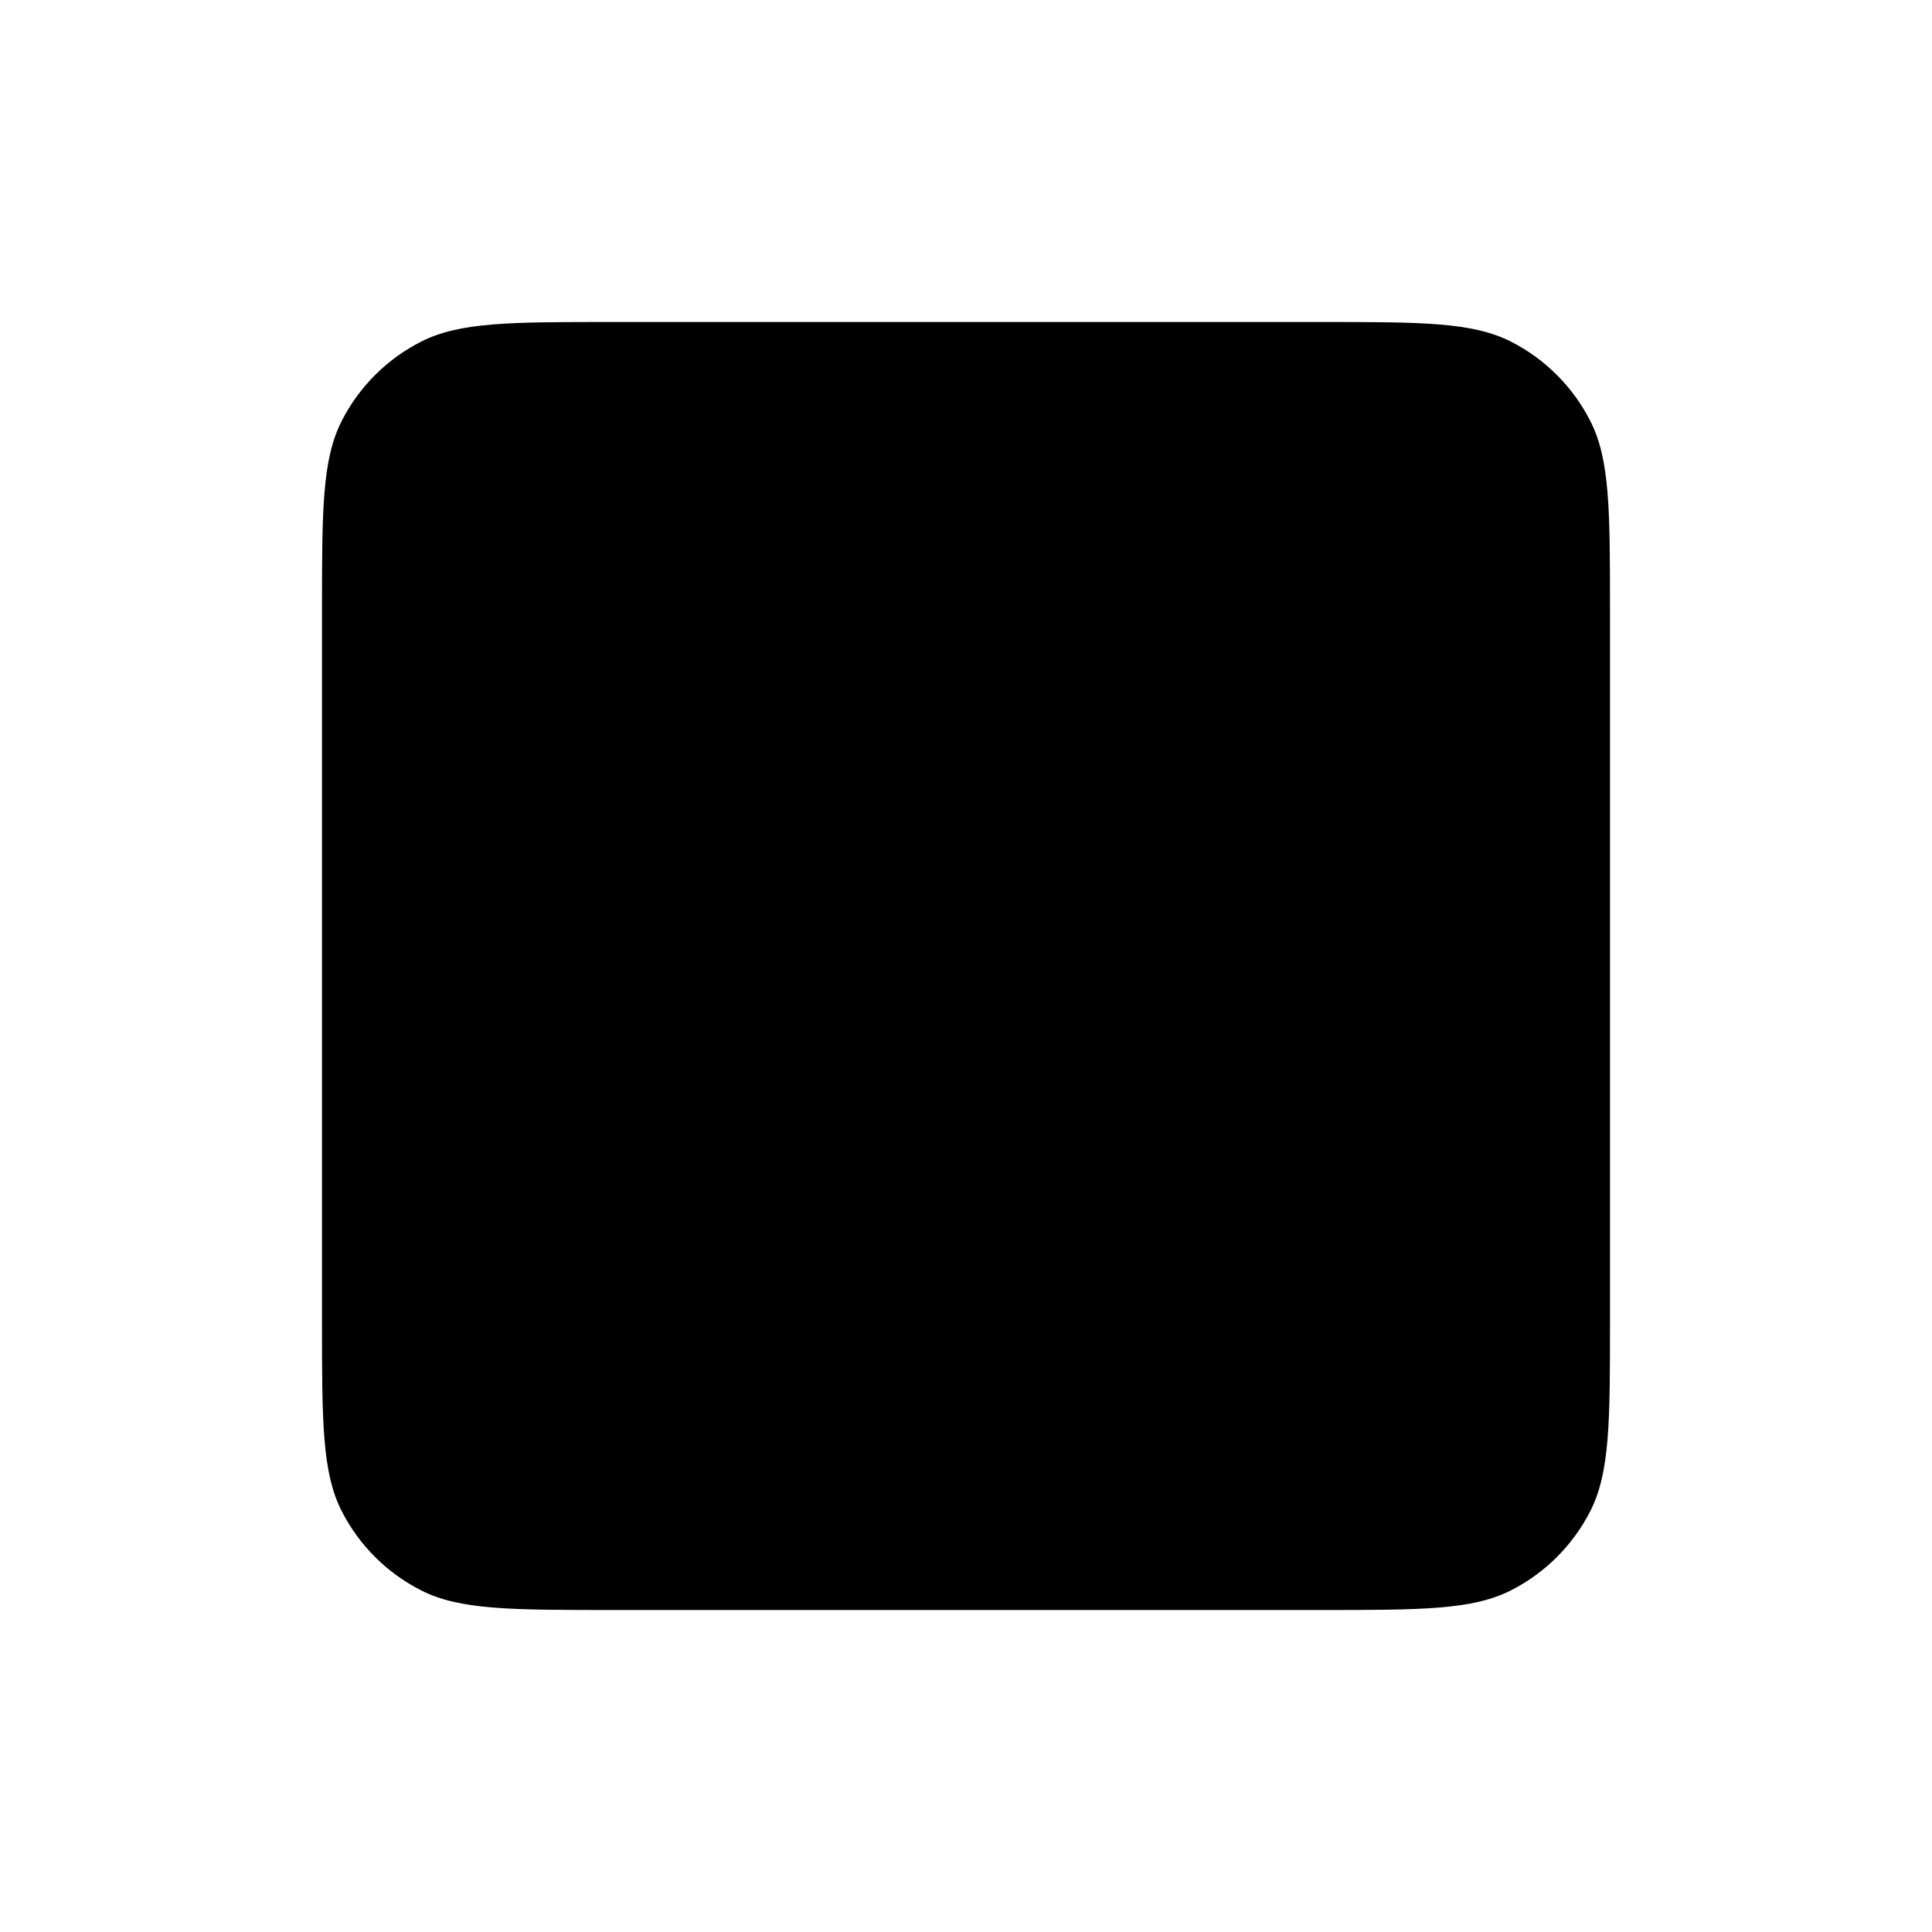
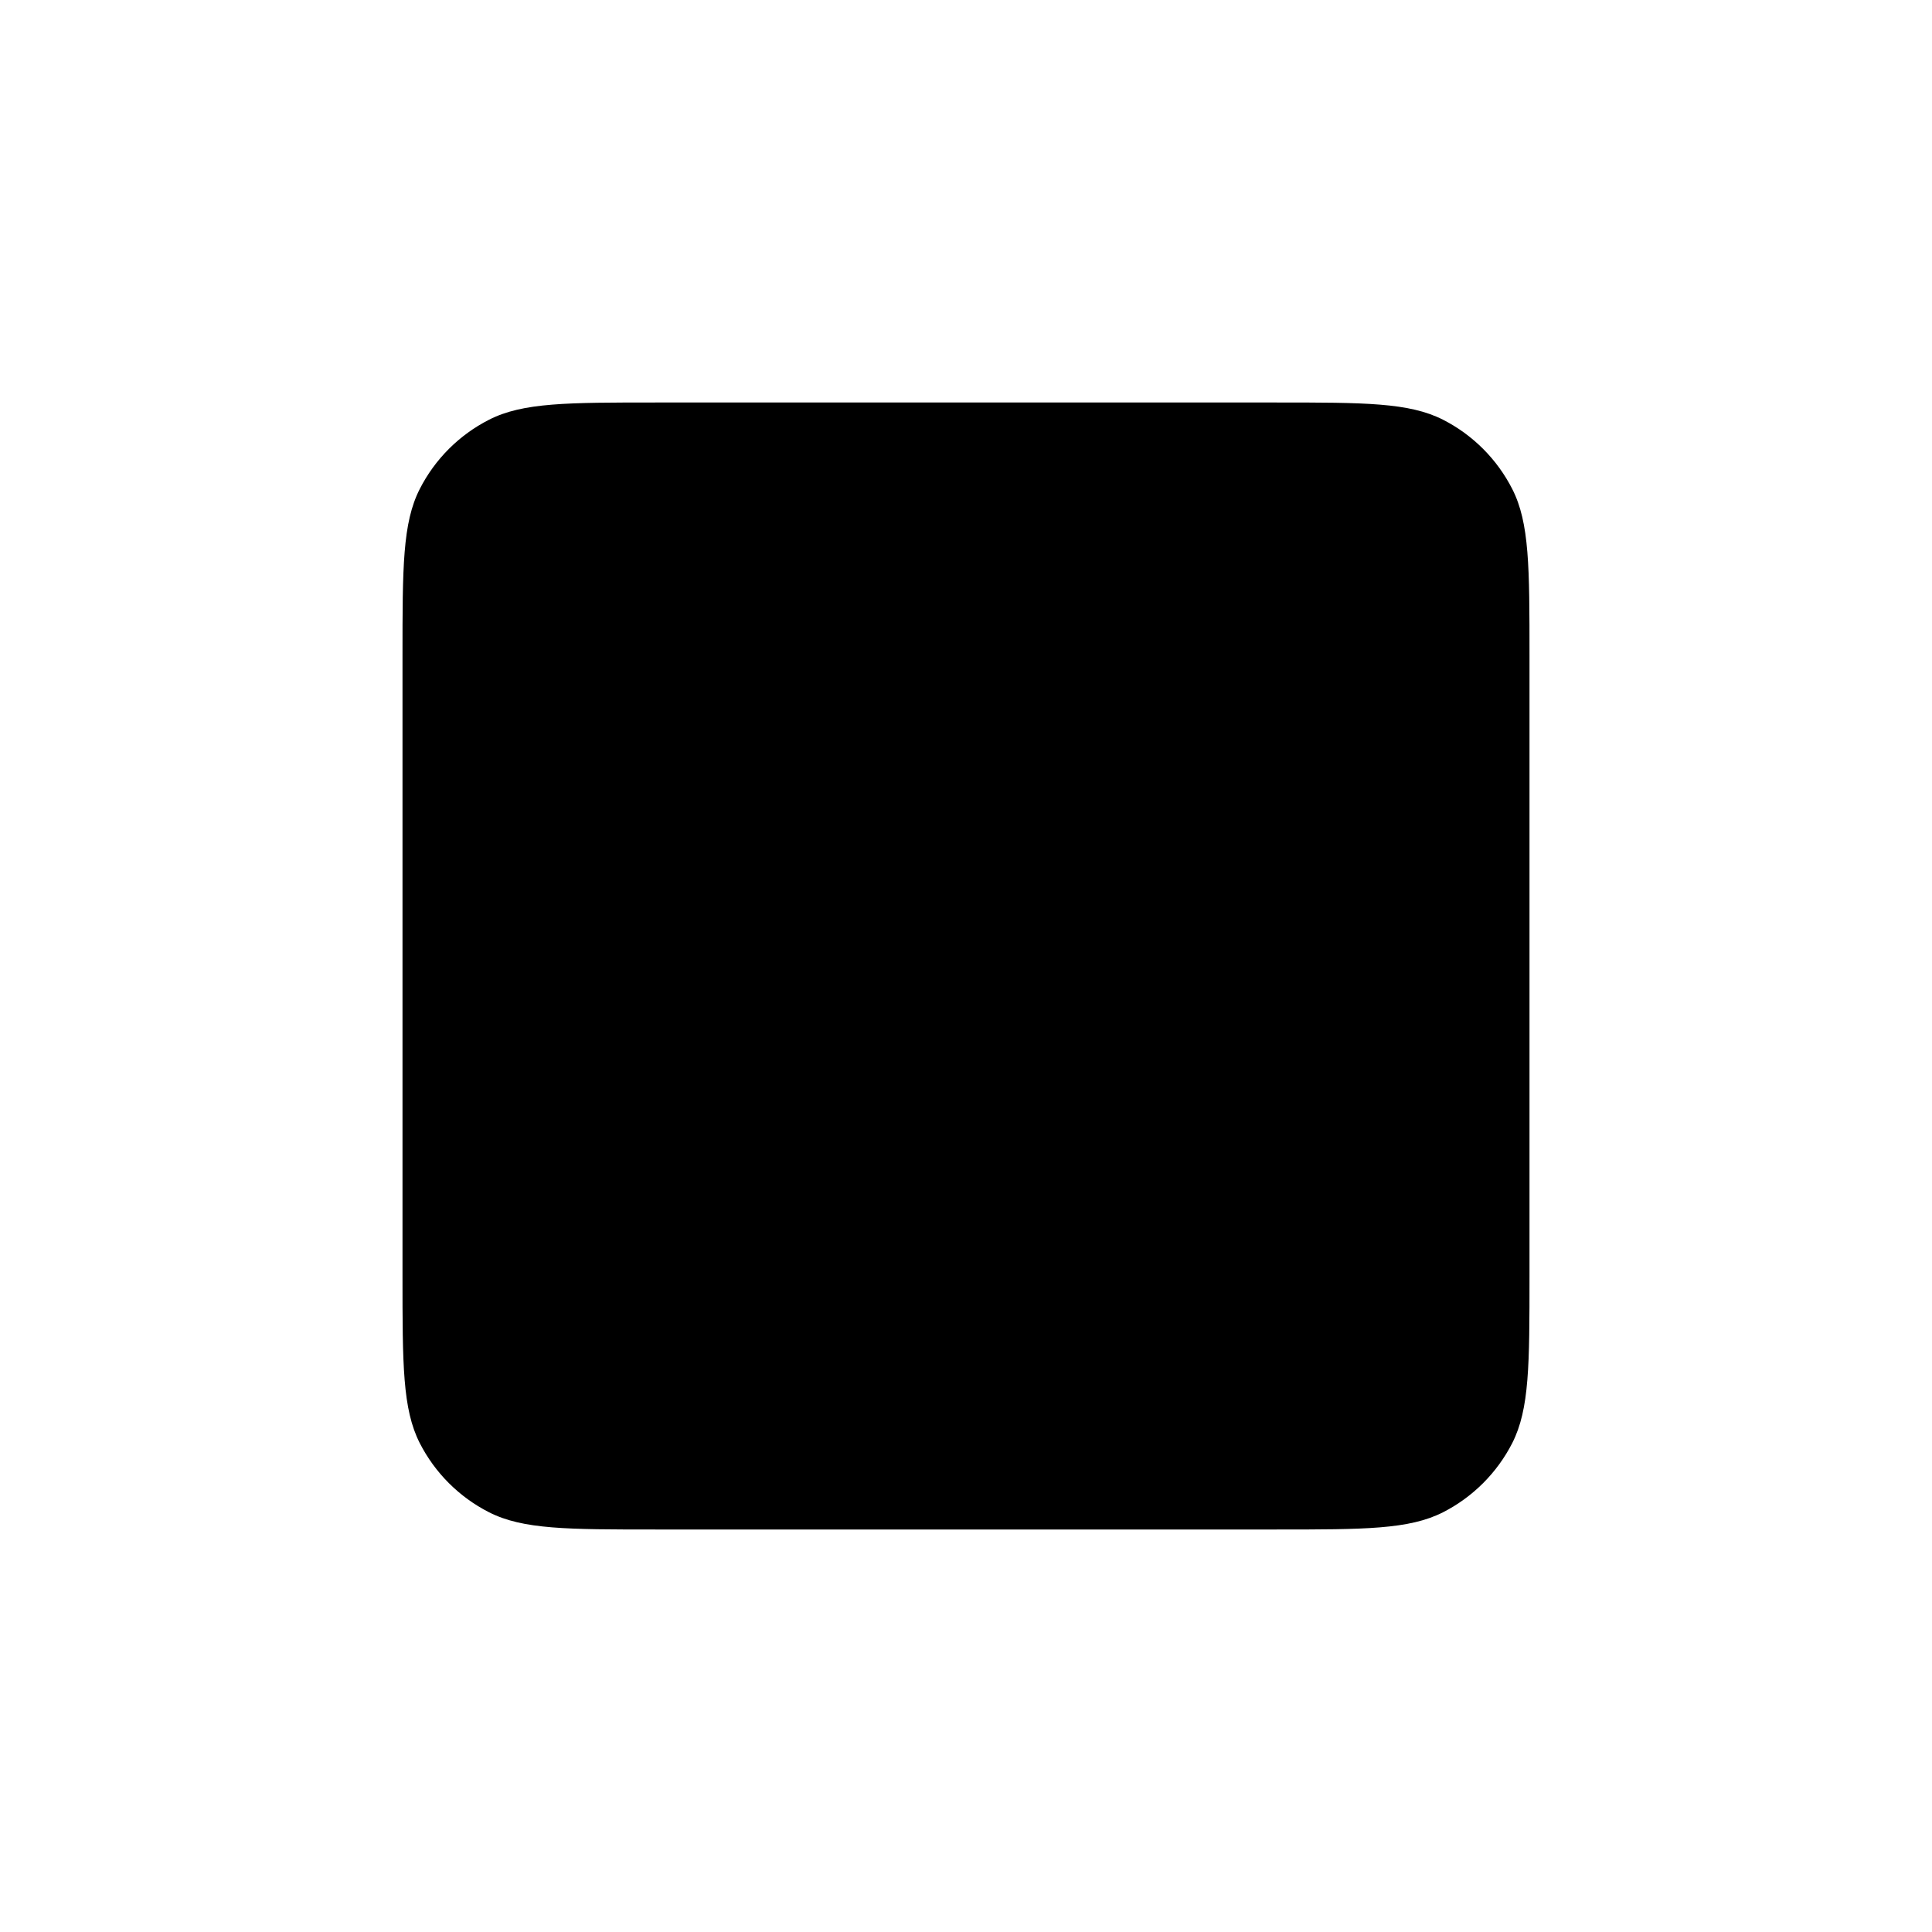
<svg xmlns="http://www.w3.org/2000/svg" width="24" height="24" viewBox="0 0 24 24" fill="none">
-   <path fill="currentColor" d="M4 7.6c0-1.26 0-1.89.245-2.371a2.25 2.25 0 0 1 .984-.984C5.709 4 6.339 4 7.6 4h8.8c1.26 0 1.89 0 2.372.245.423.216.767.56.983.984C20 5.709 20 6.339 20 7.6v8.8c0 1.26 0 1.89-.245 2.372-.216.423-.56.767-.983.983C18.29 20 17.66 20 16.4 20H7.6c-1.26 0-1.89 0-2.371-.245a2.25 2.25 0 0 1-.984-.983C4 18.29 4 17.66 4 16.4V7.6Z" />
+   <path fill="currentColor" d="M5 8.15c0-1.103 0-1.654.214-2.075a1.969 1.969 0 0 1 .861-.861C6.495 5 7.047 5 8.15 5h7.7c1.103 0 1.654 0 2.076.214.37.189.671.49.86.861C19 6.495 19 7.047 19 8.15v7.7c0 1.103 0 1.654-.214 2.076-.189.37-.49.671-.86.86C17.504 19 16.953 19 15.85 19h-7.7c-1.103 0-1.654 0-2.075-.214a1.969 1.969 0 0 1-.861-.86C5 17.504 5 16.953 5 15.85v-7.7Z" />
</svg>
